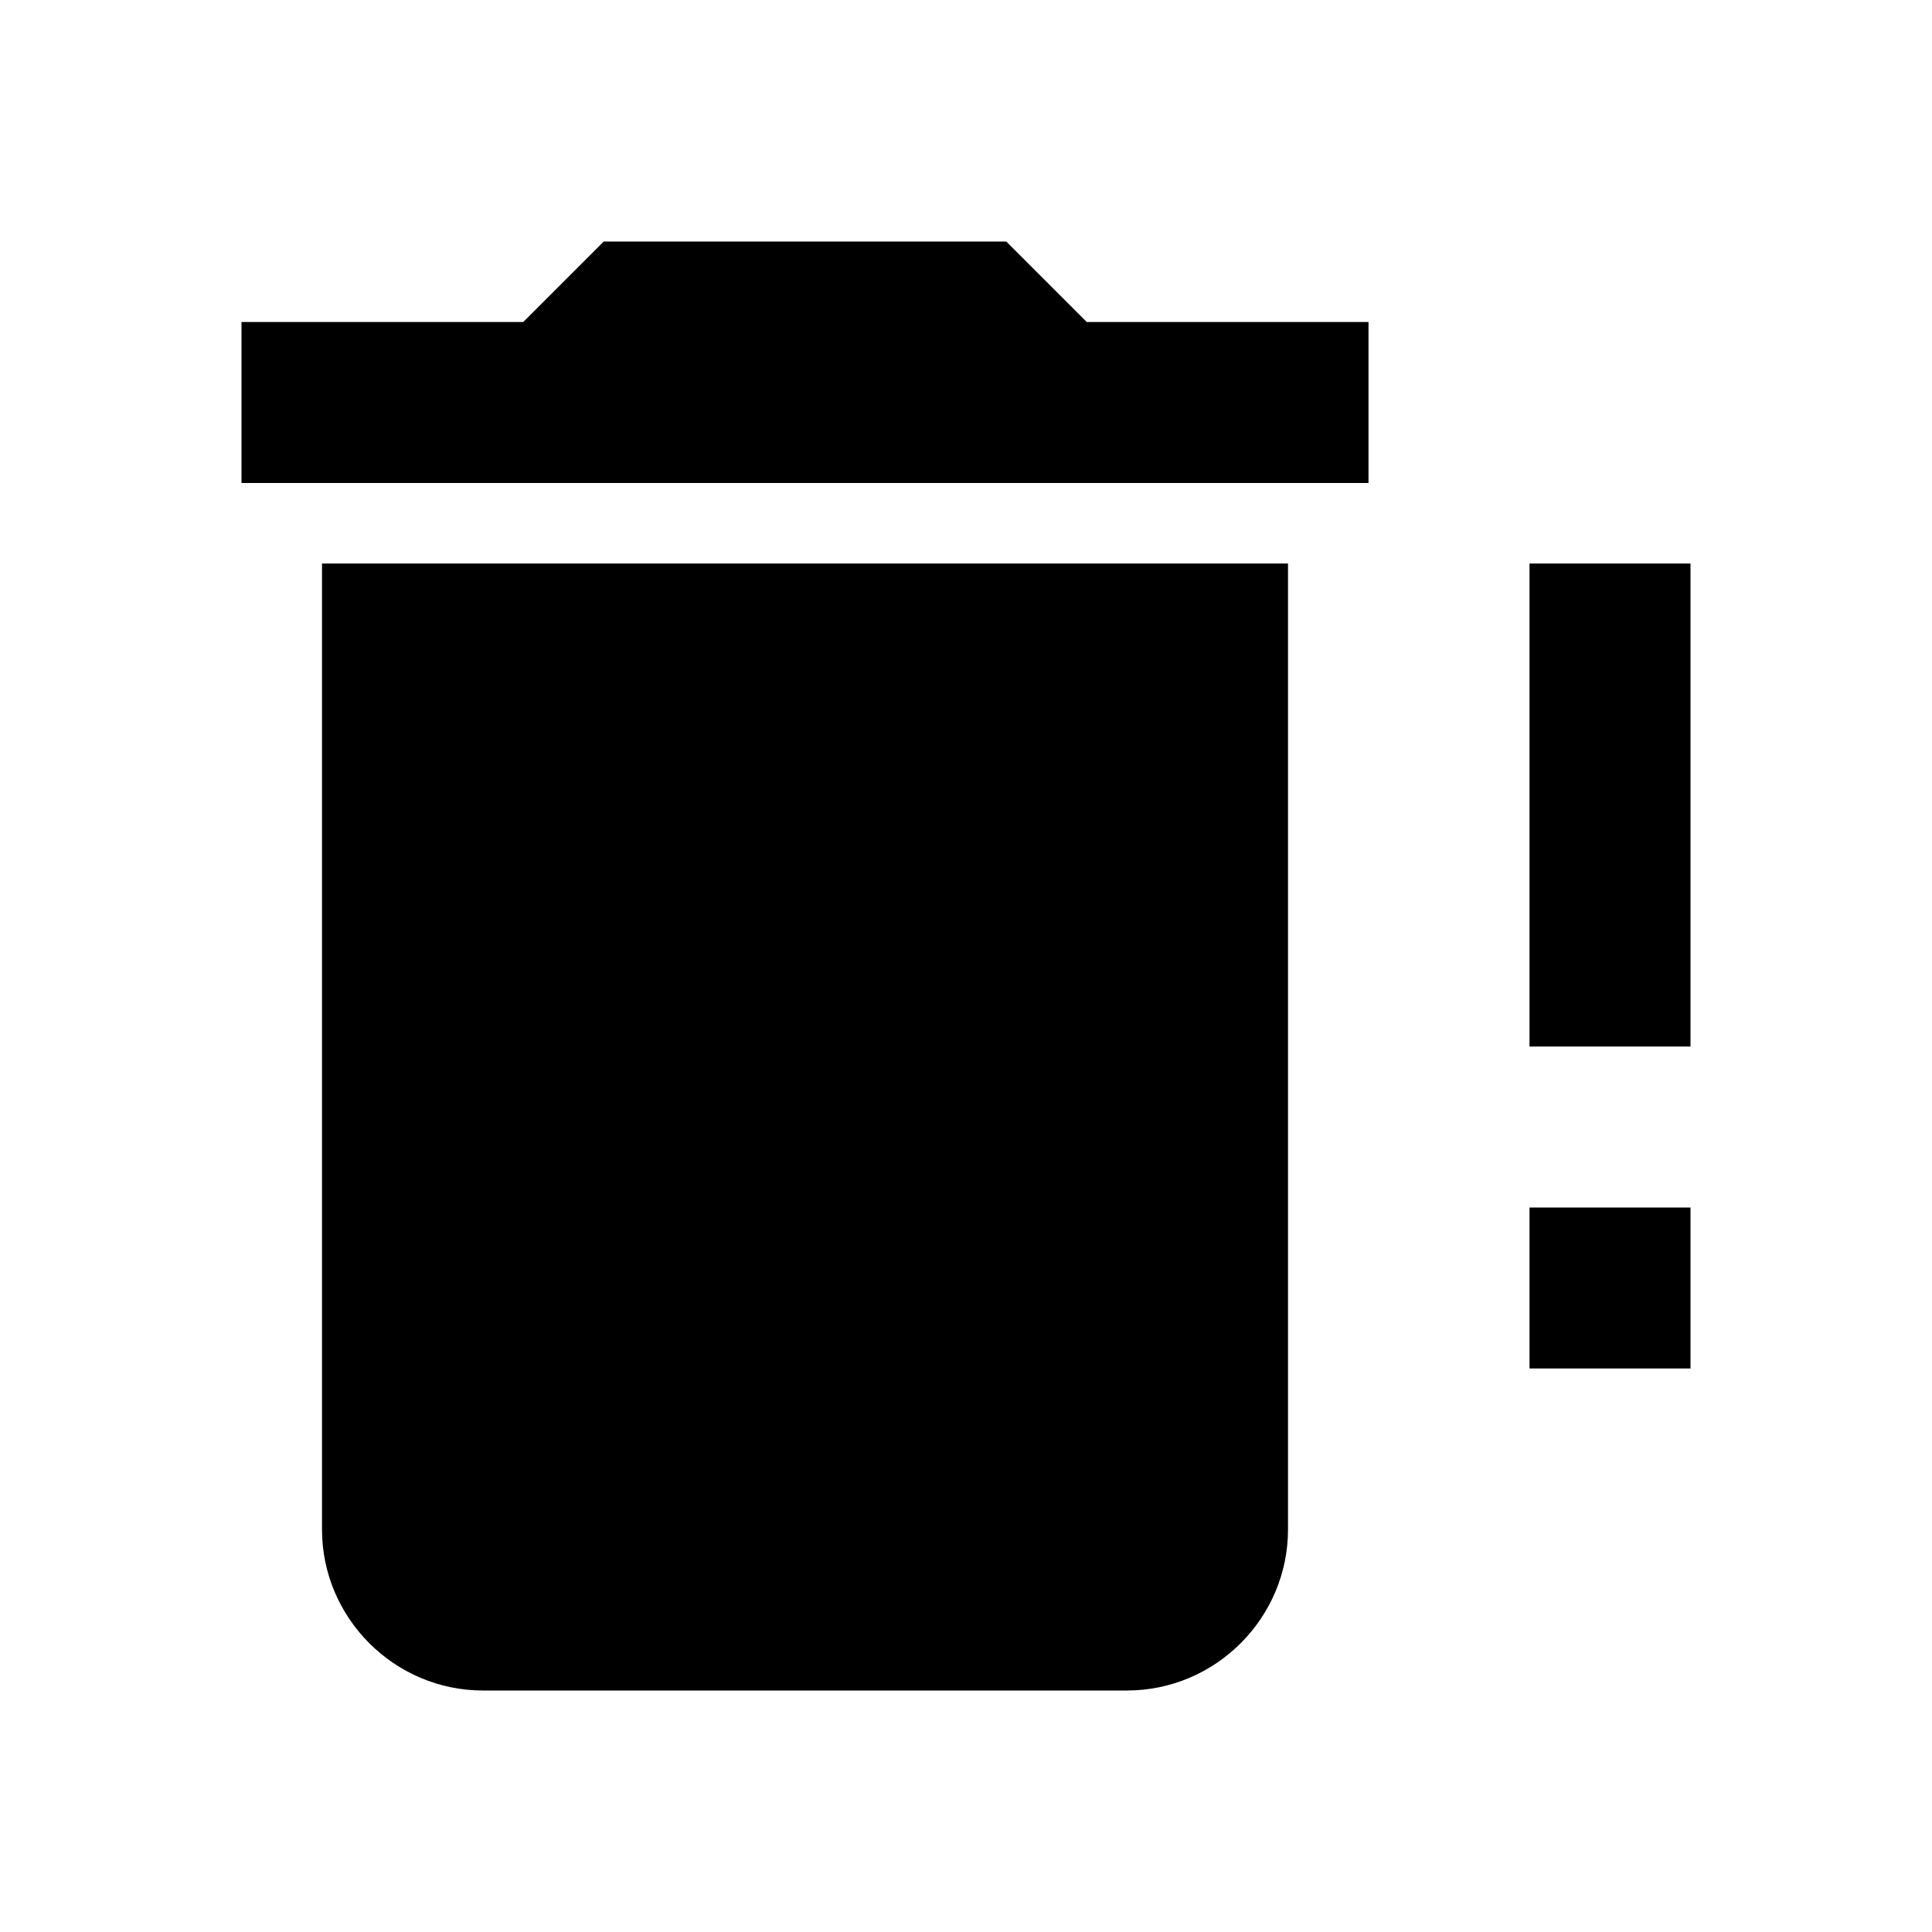
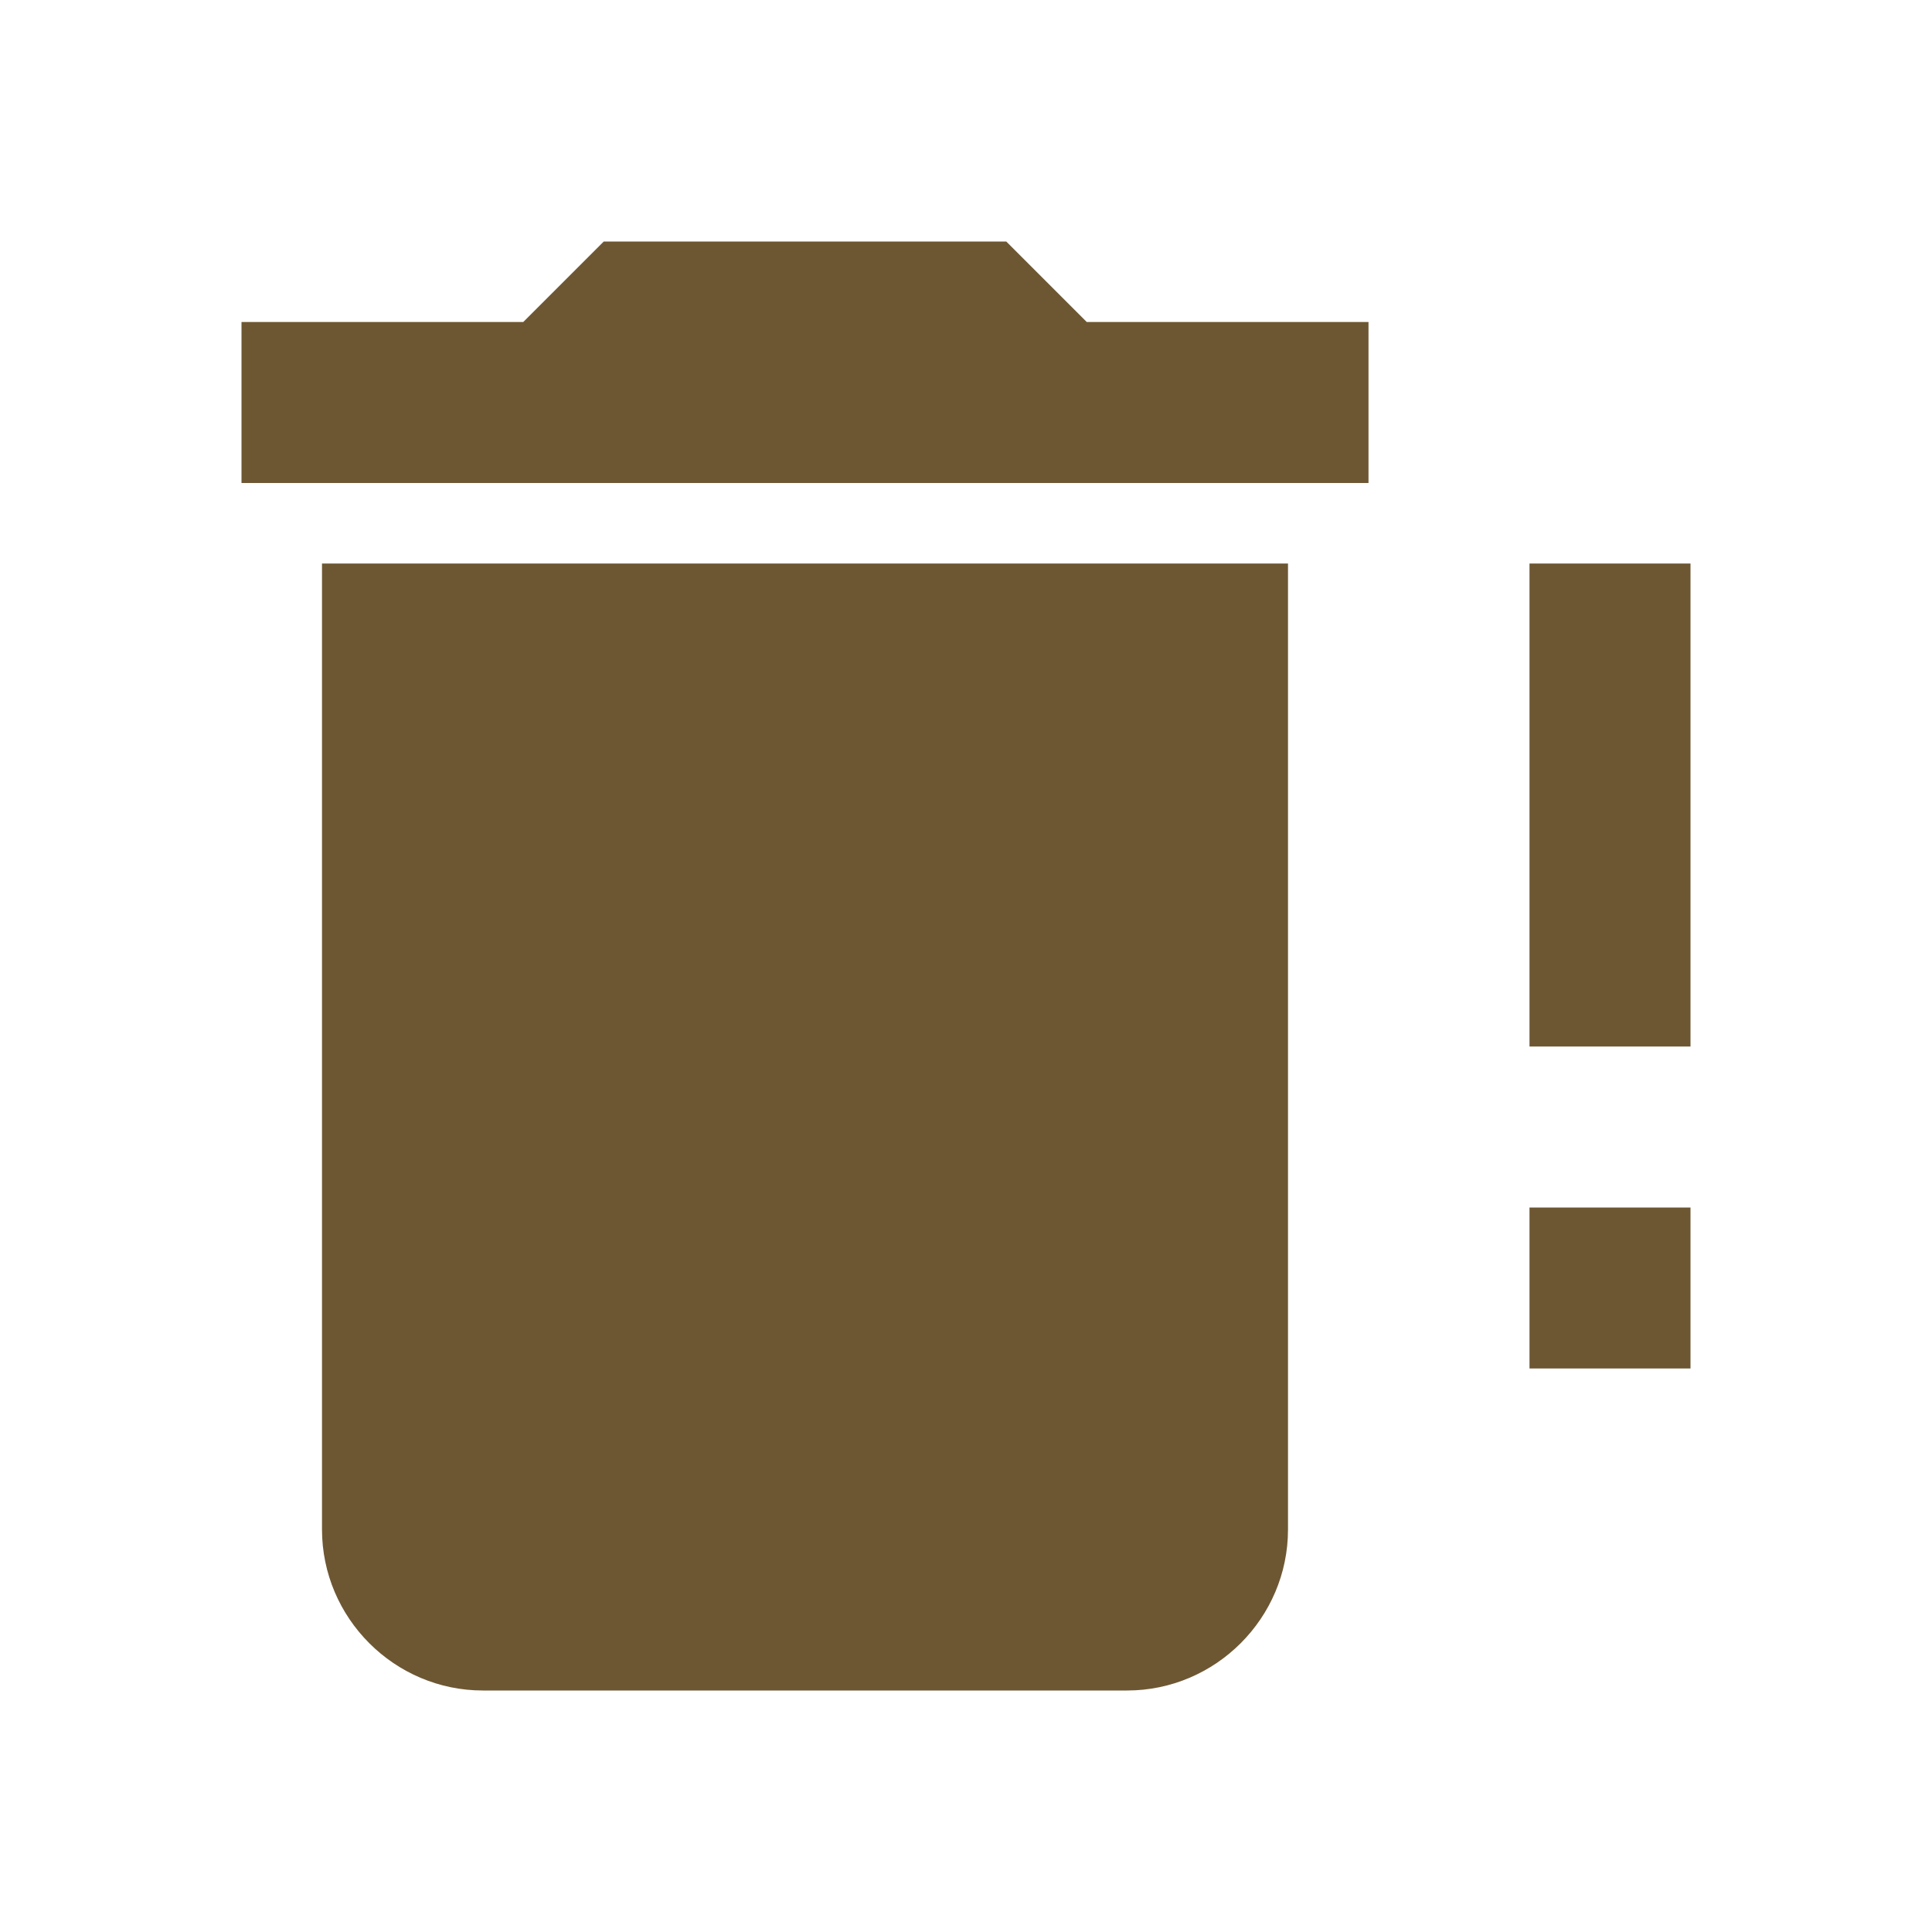
<svg xmlns="http://www.w3.org/2000/svg" version="1.1" width="24" height="24" viewBox="0 0 24 24">
-   <path d="M17 4V6H3V4H6.5L7.5 3H12.5L13.5 4H17M4 19V7H16V19C16 20.1 15.1 21 14 21H6C4.9 21 4 20.1 4 19M19 15H21V17H19V15M19 7H21V13H19V7Z" />
+   <path d="M17 4V6H3V4H6.5L7.5 3H12.5L13.5 4H17M4 19V7H16V19C16 20.1 15.1 21 14 21H6C4.9 21 4 20.1 4 19M19 15H21V17H19V15M19 7H21V13H19V7Z" fill="#6d5733" />
</svg>
